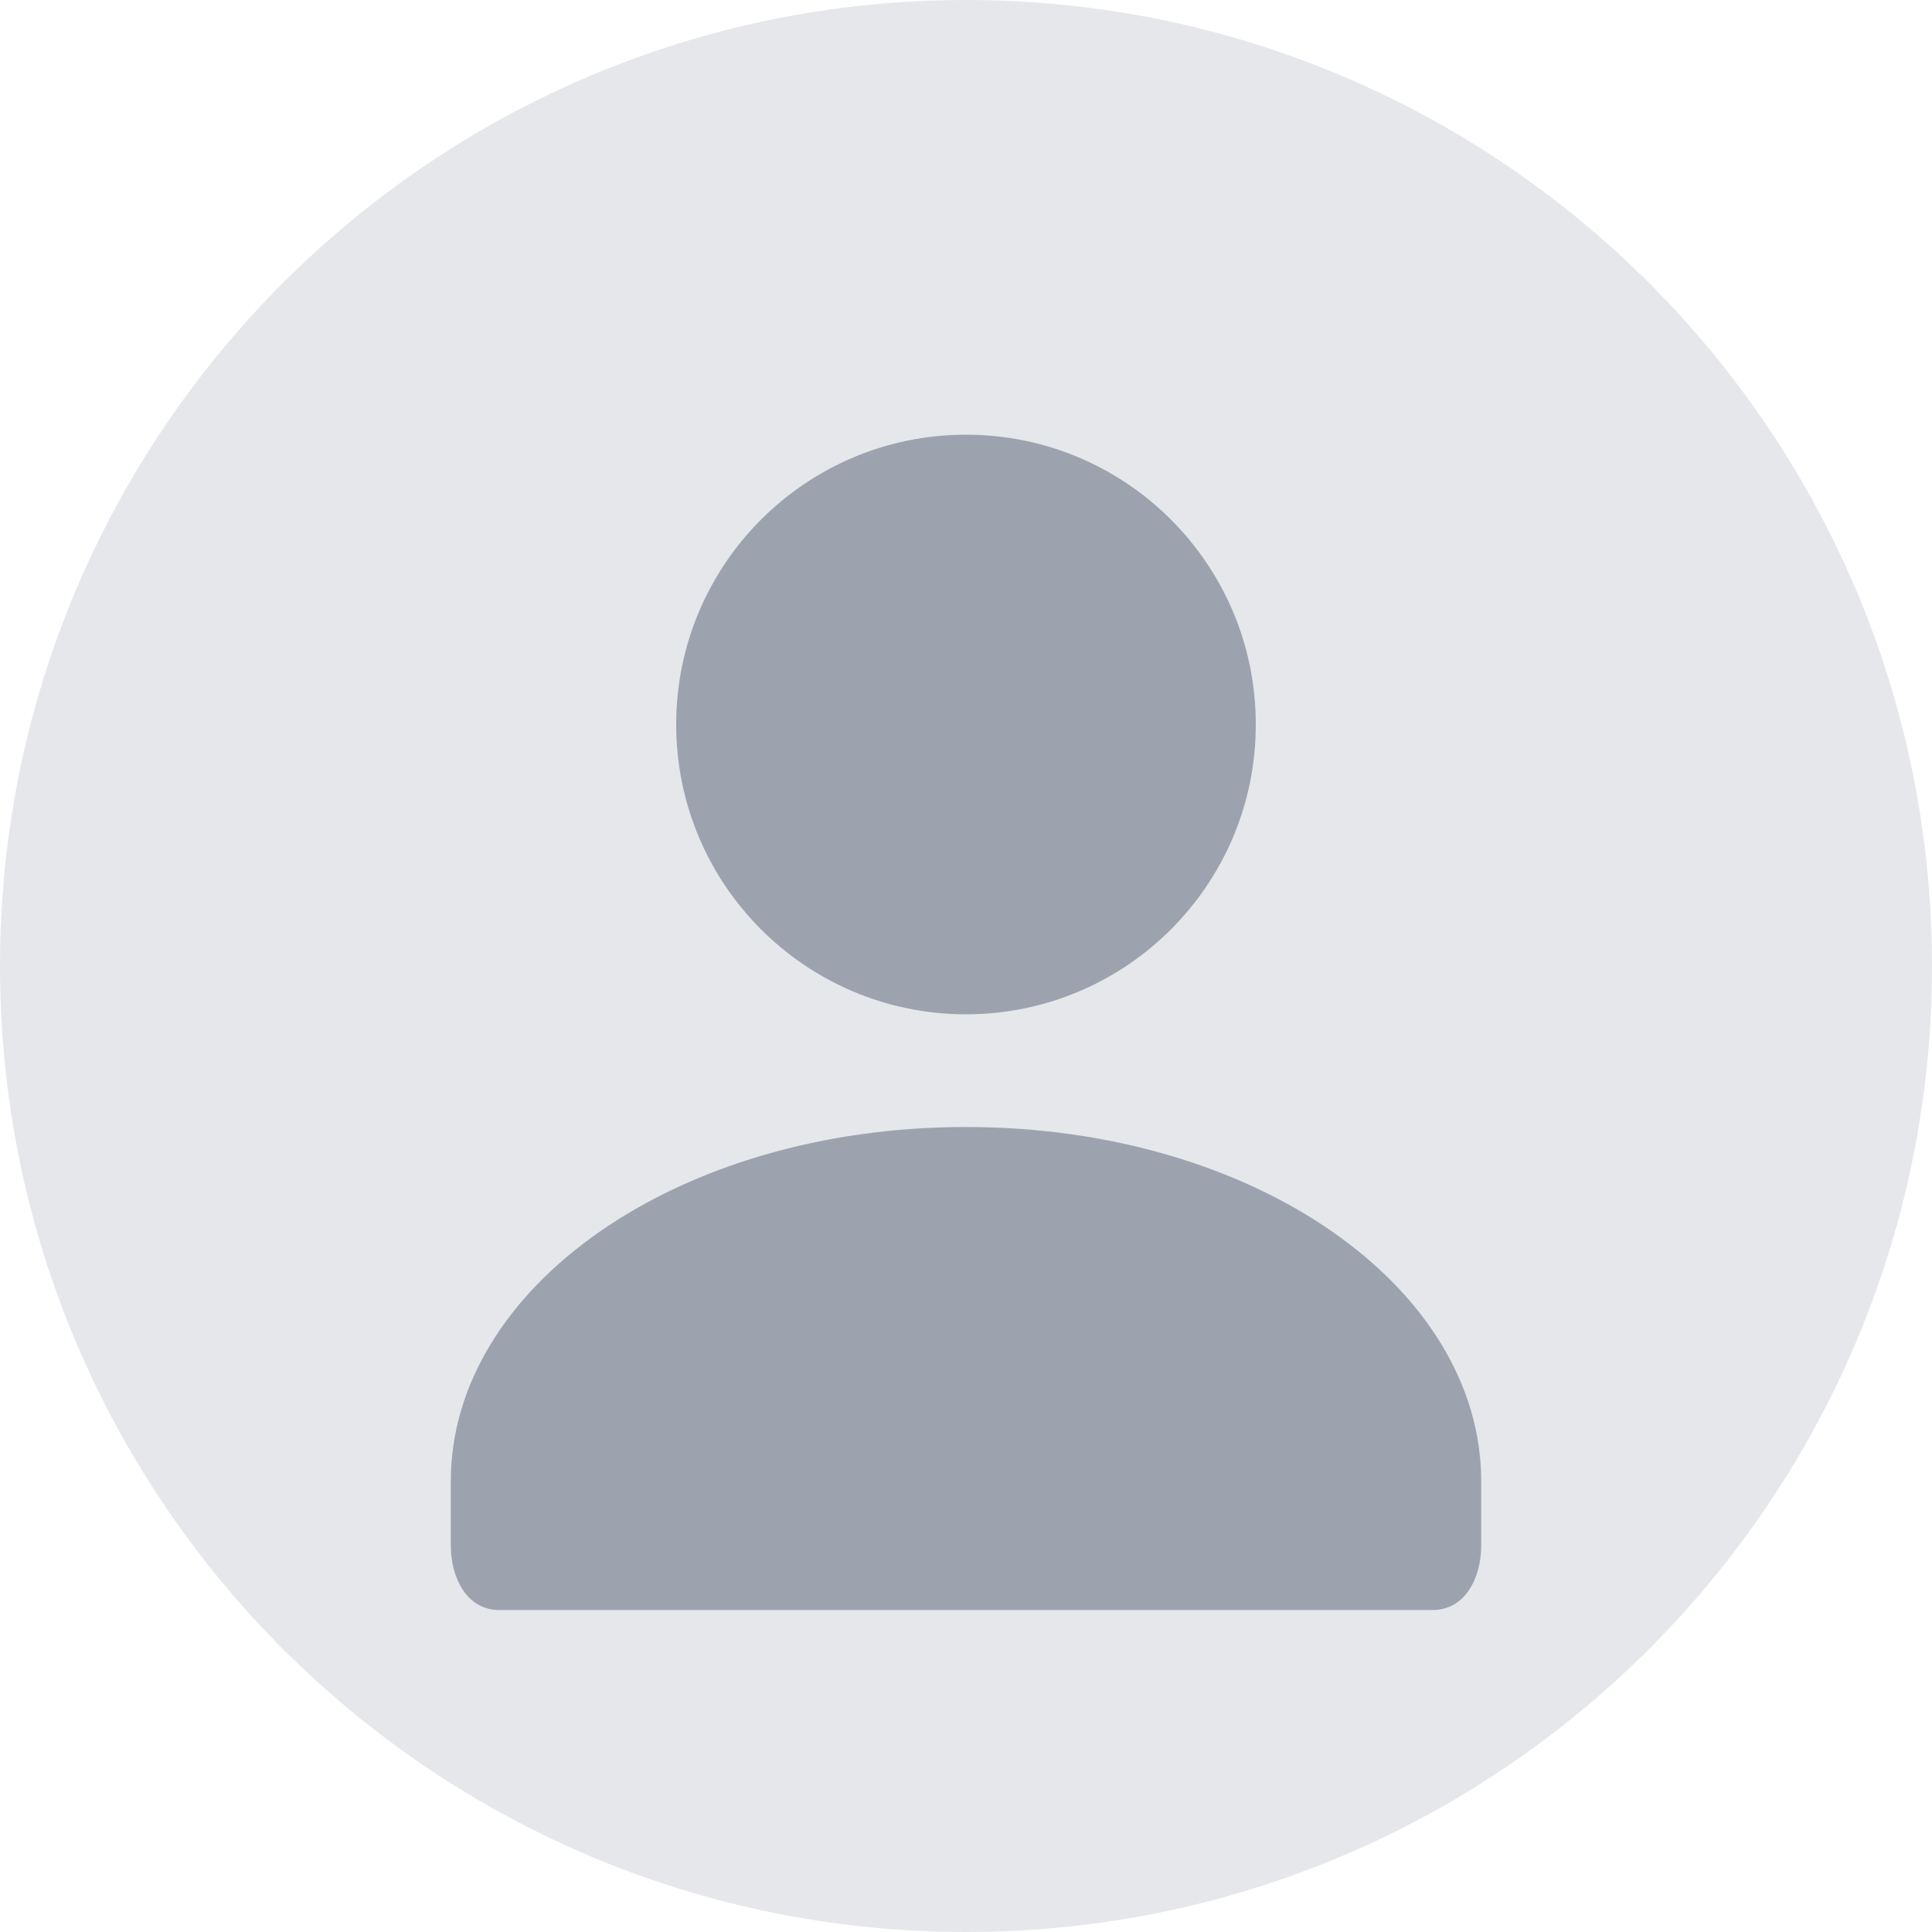
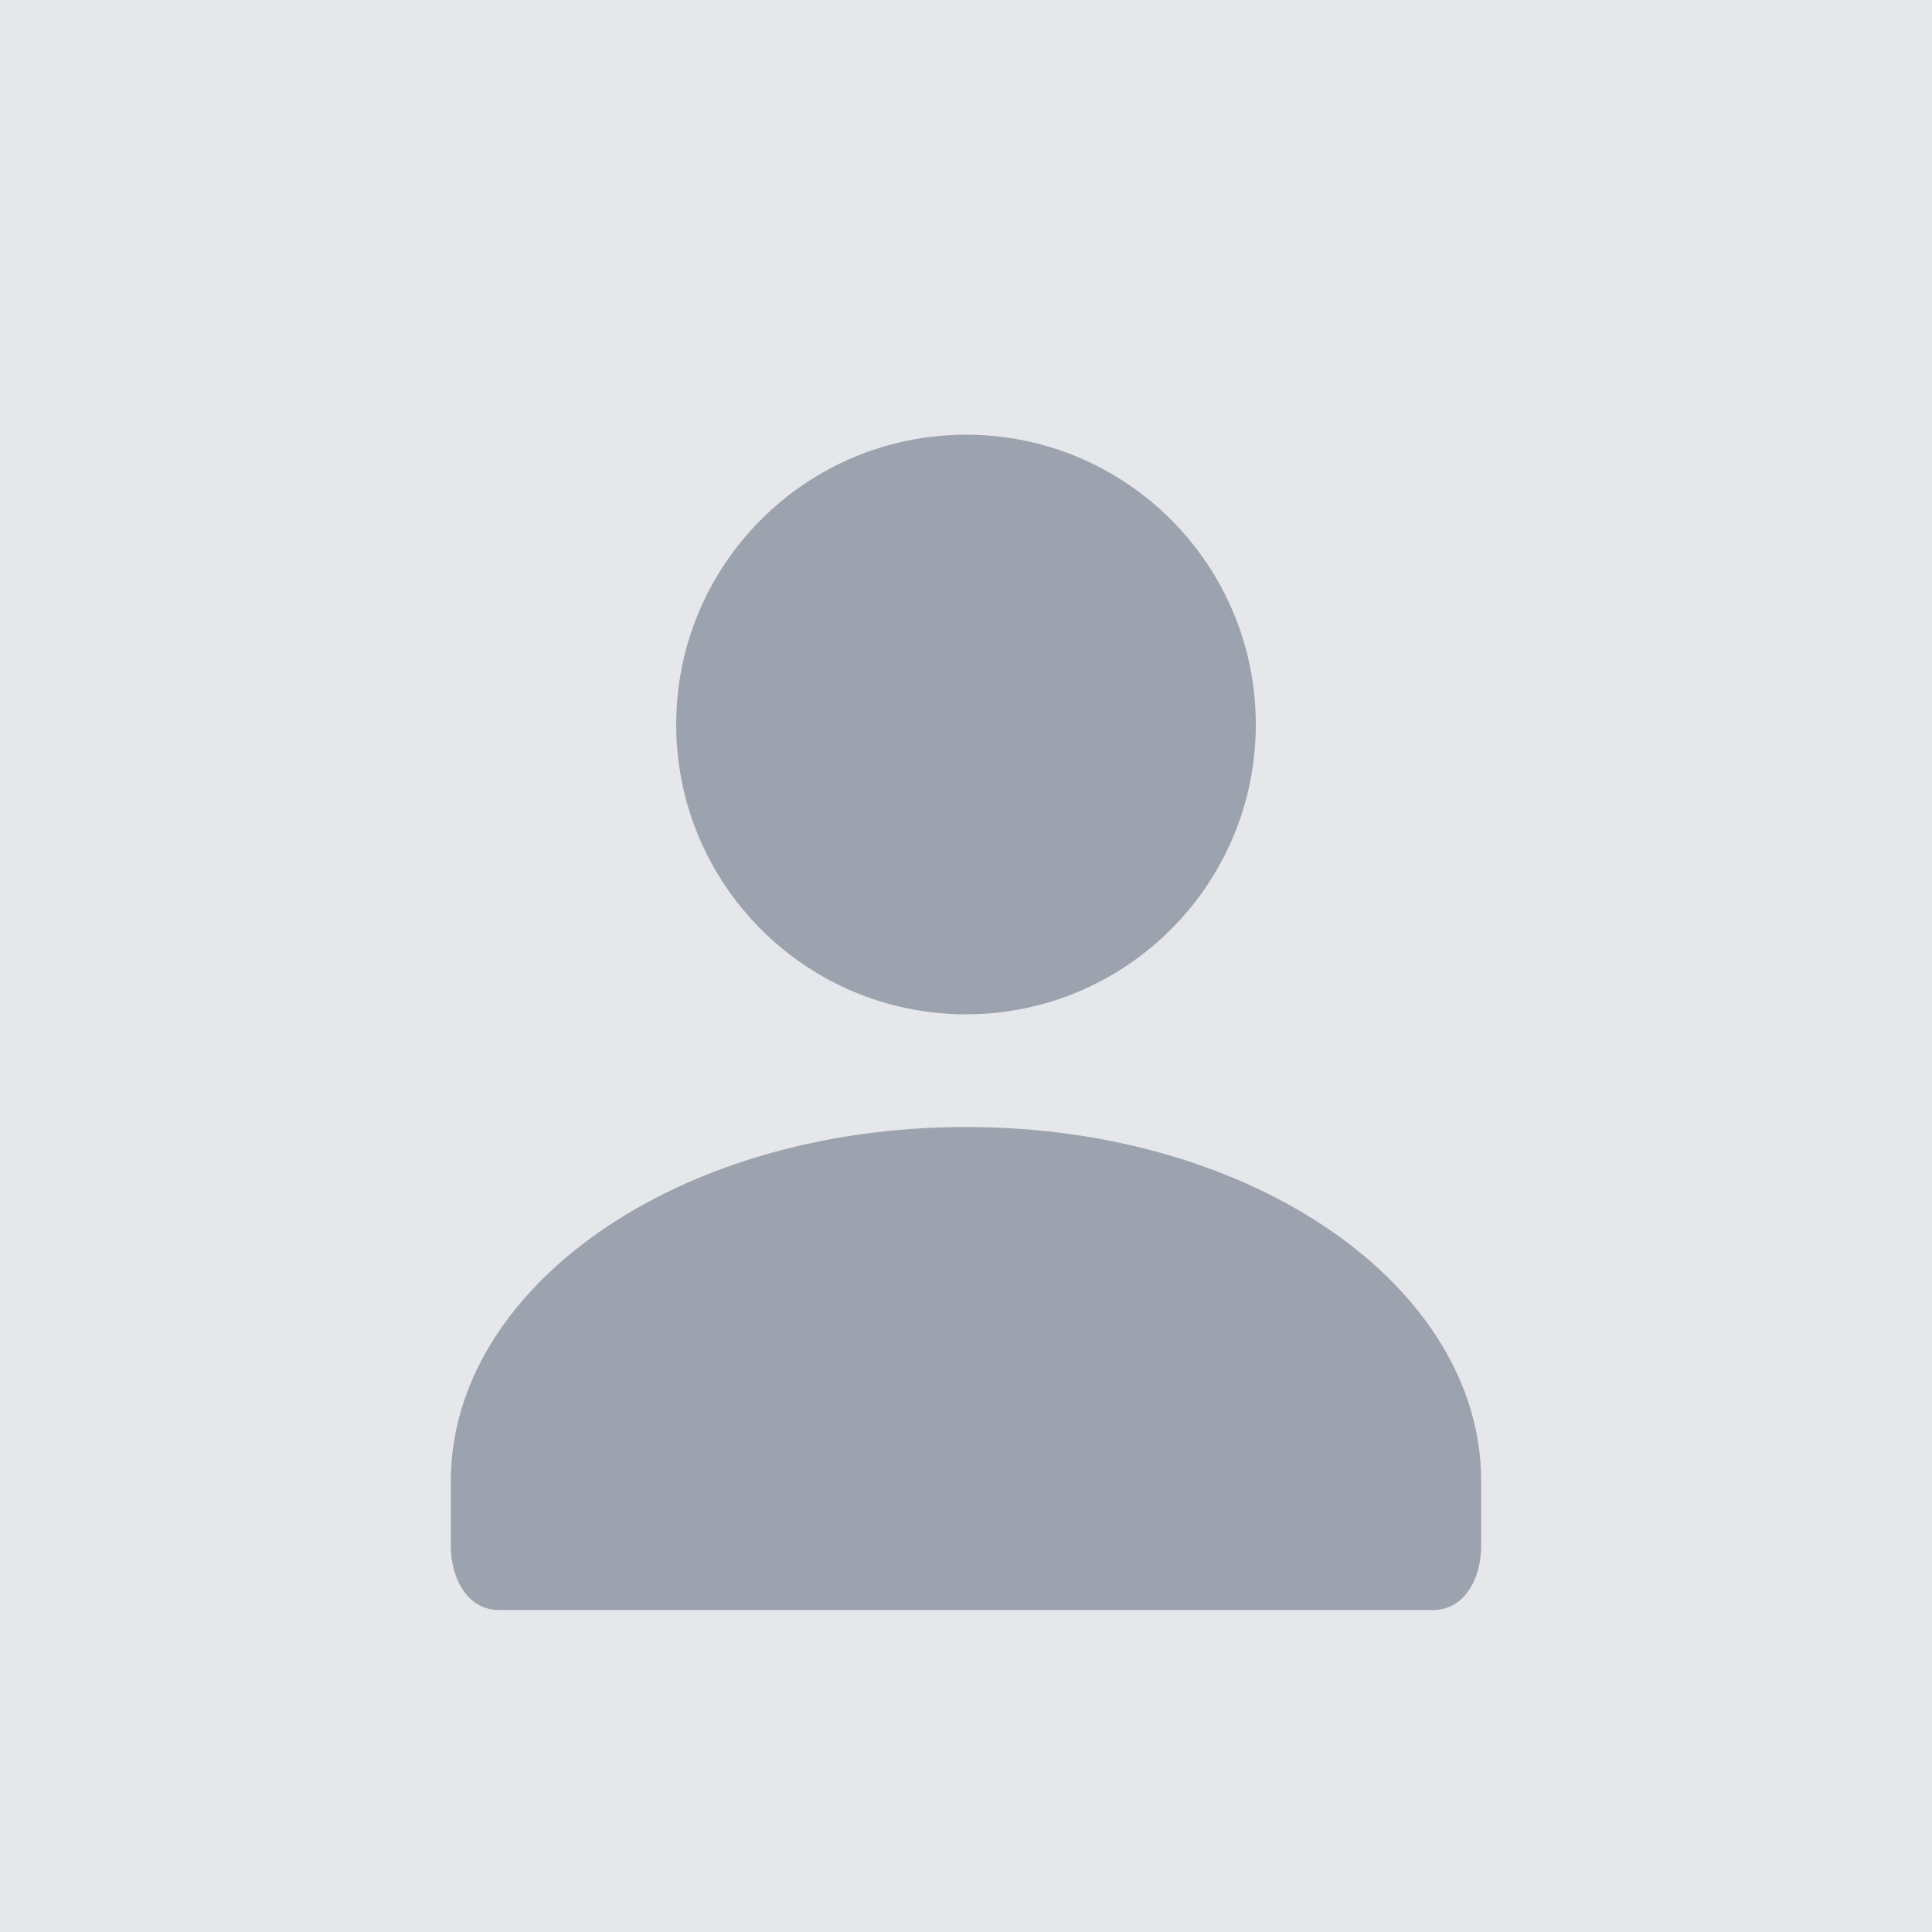
<svg xmlns="http://www.w3.org/2000/svg" viewBox="0 0 120 120" fill="none">
-   <rect width="120" height="120" rx="60" fill="#e5e7eb" />
+   <rect width="120" height="120" fill="#e5e7eb" />
  <circle cx="60" cy="45" r="18" fill="#9ca3af" />
  <path d="M60 70c-18 0-32 10-32 22v4c0 2 1 4 3 4h58c2 0 3-2 3-4v-4c0-12-14-22-32-22z" fill="#9ca3af" />
</svg>
